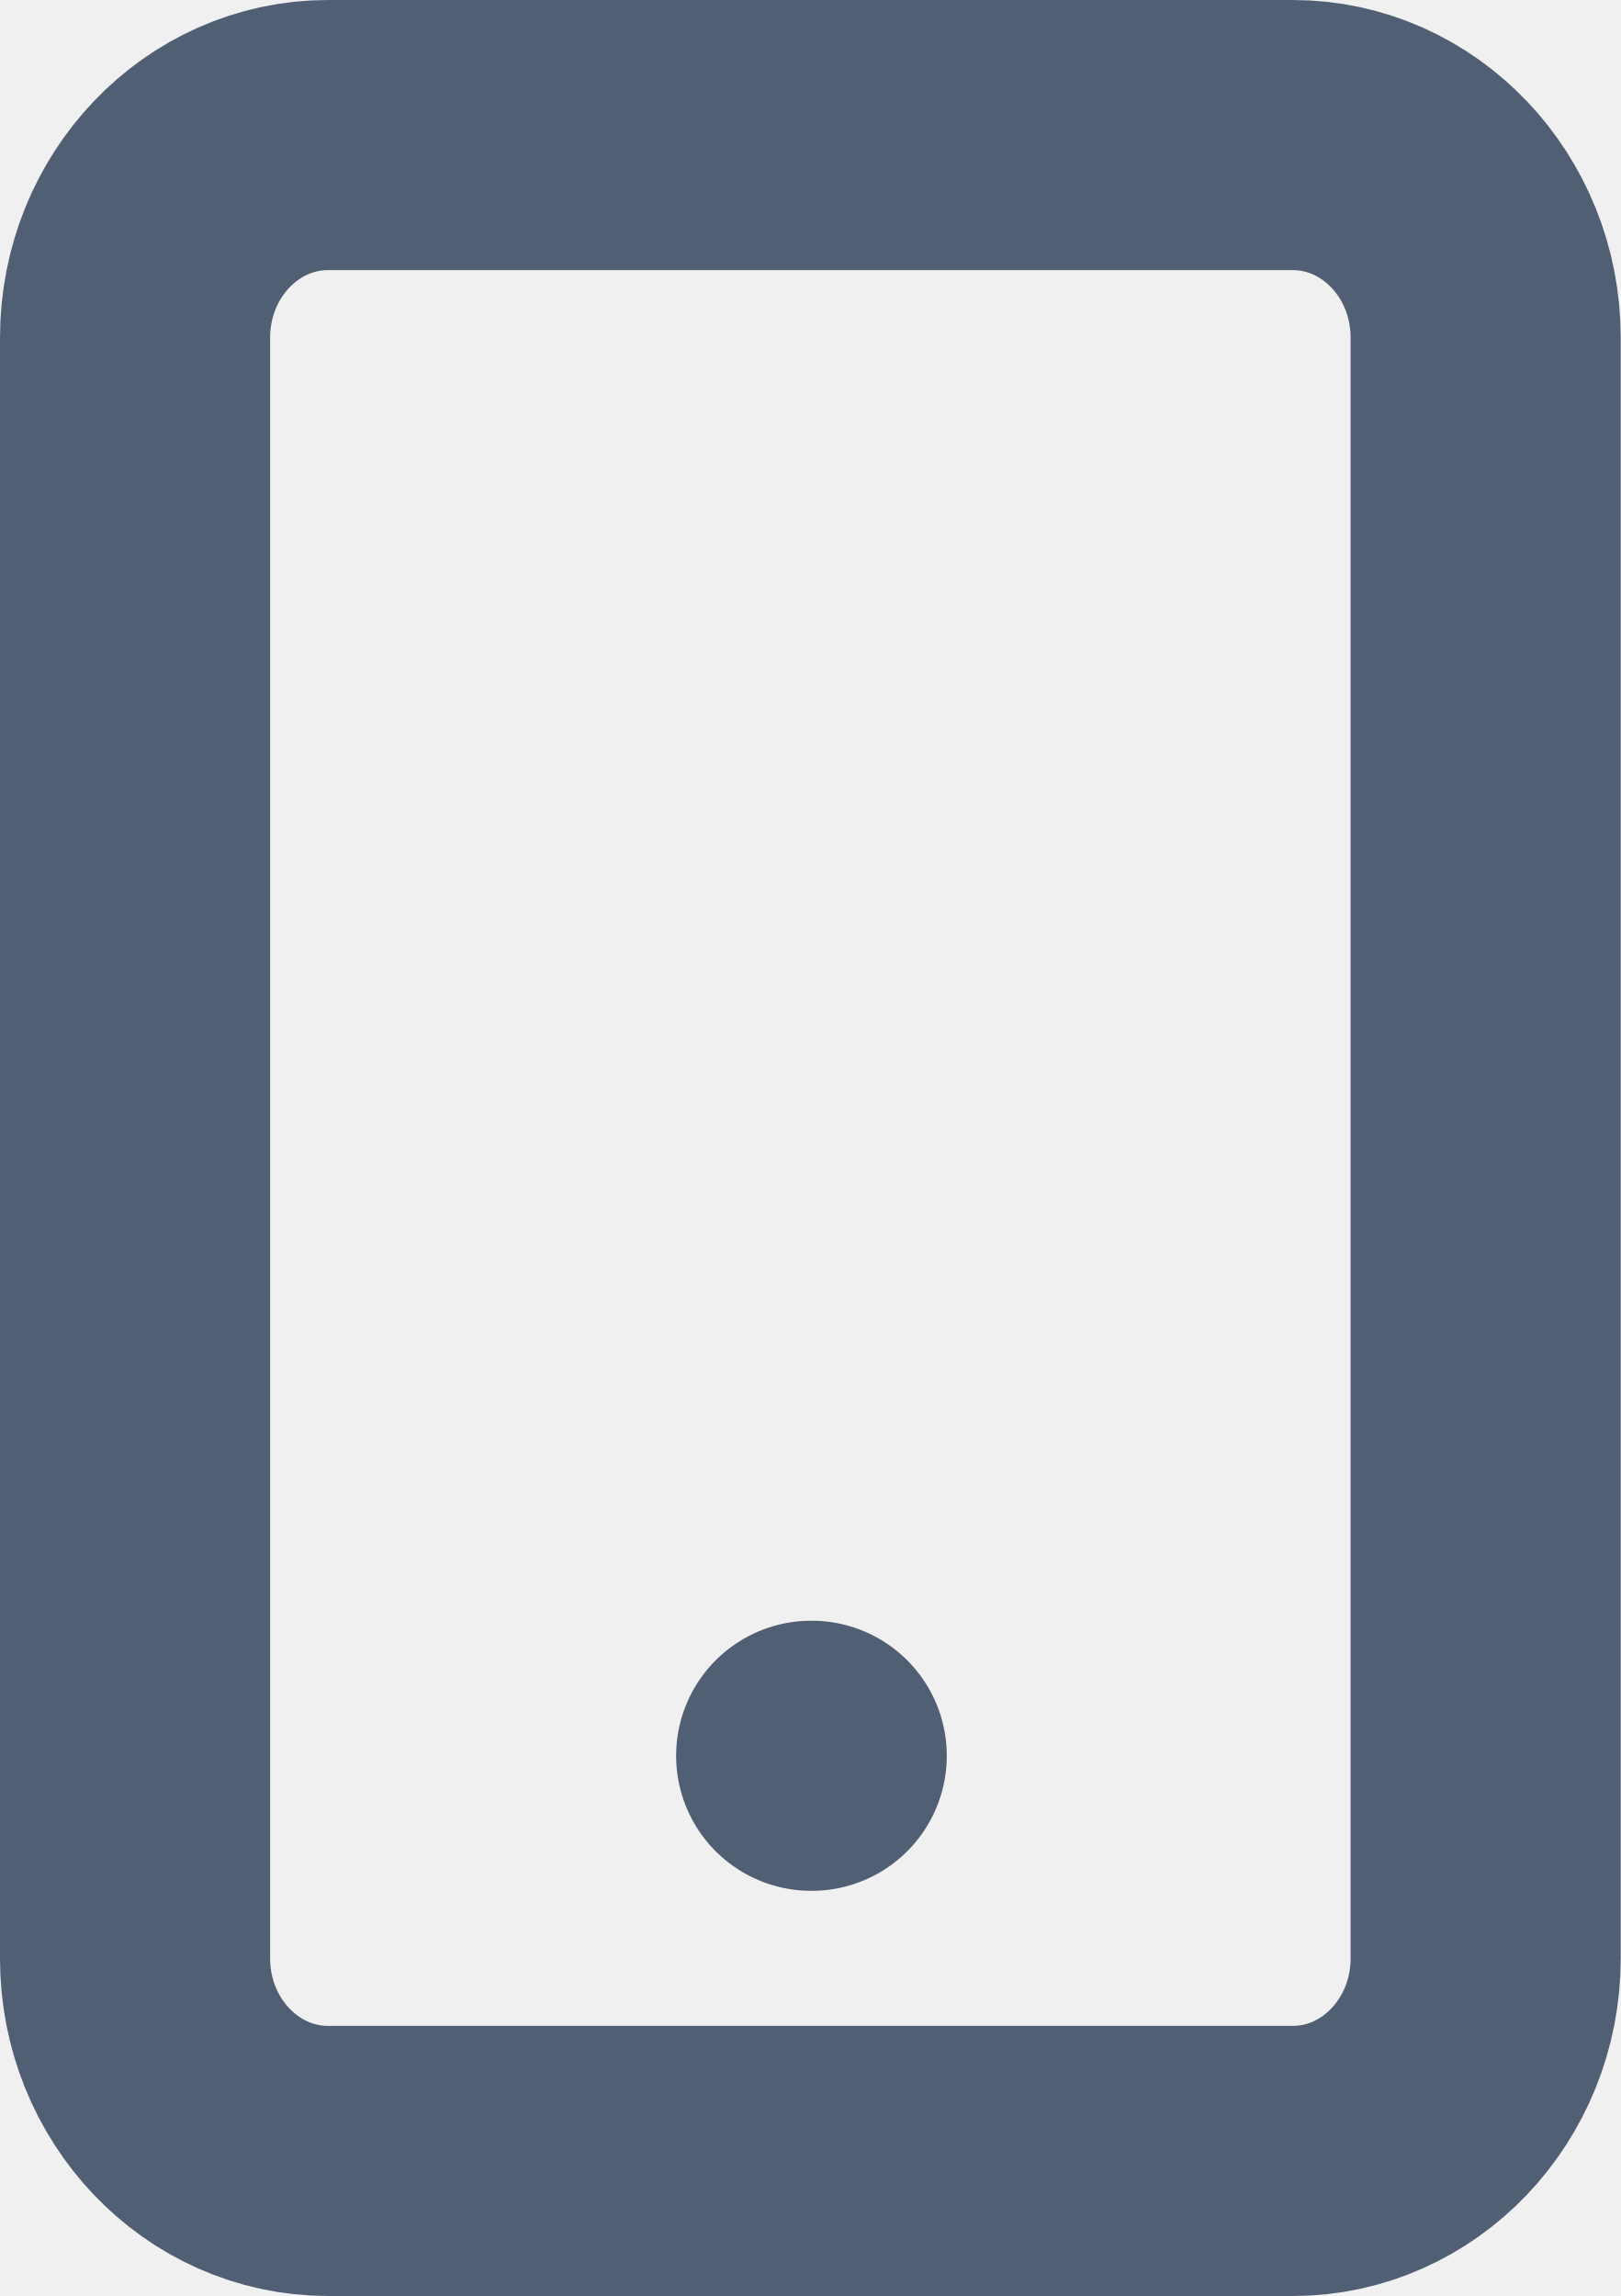
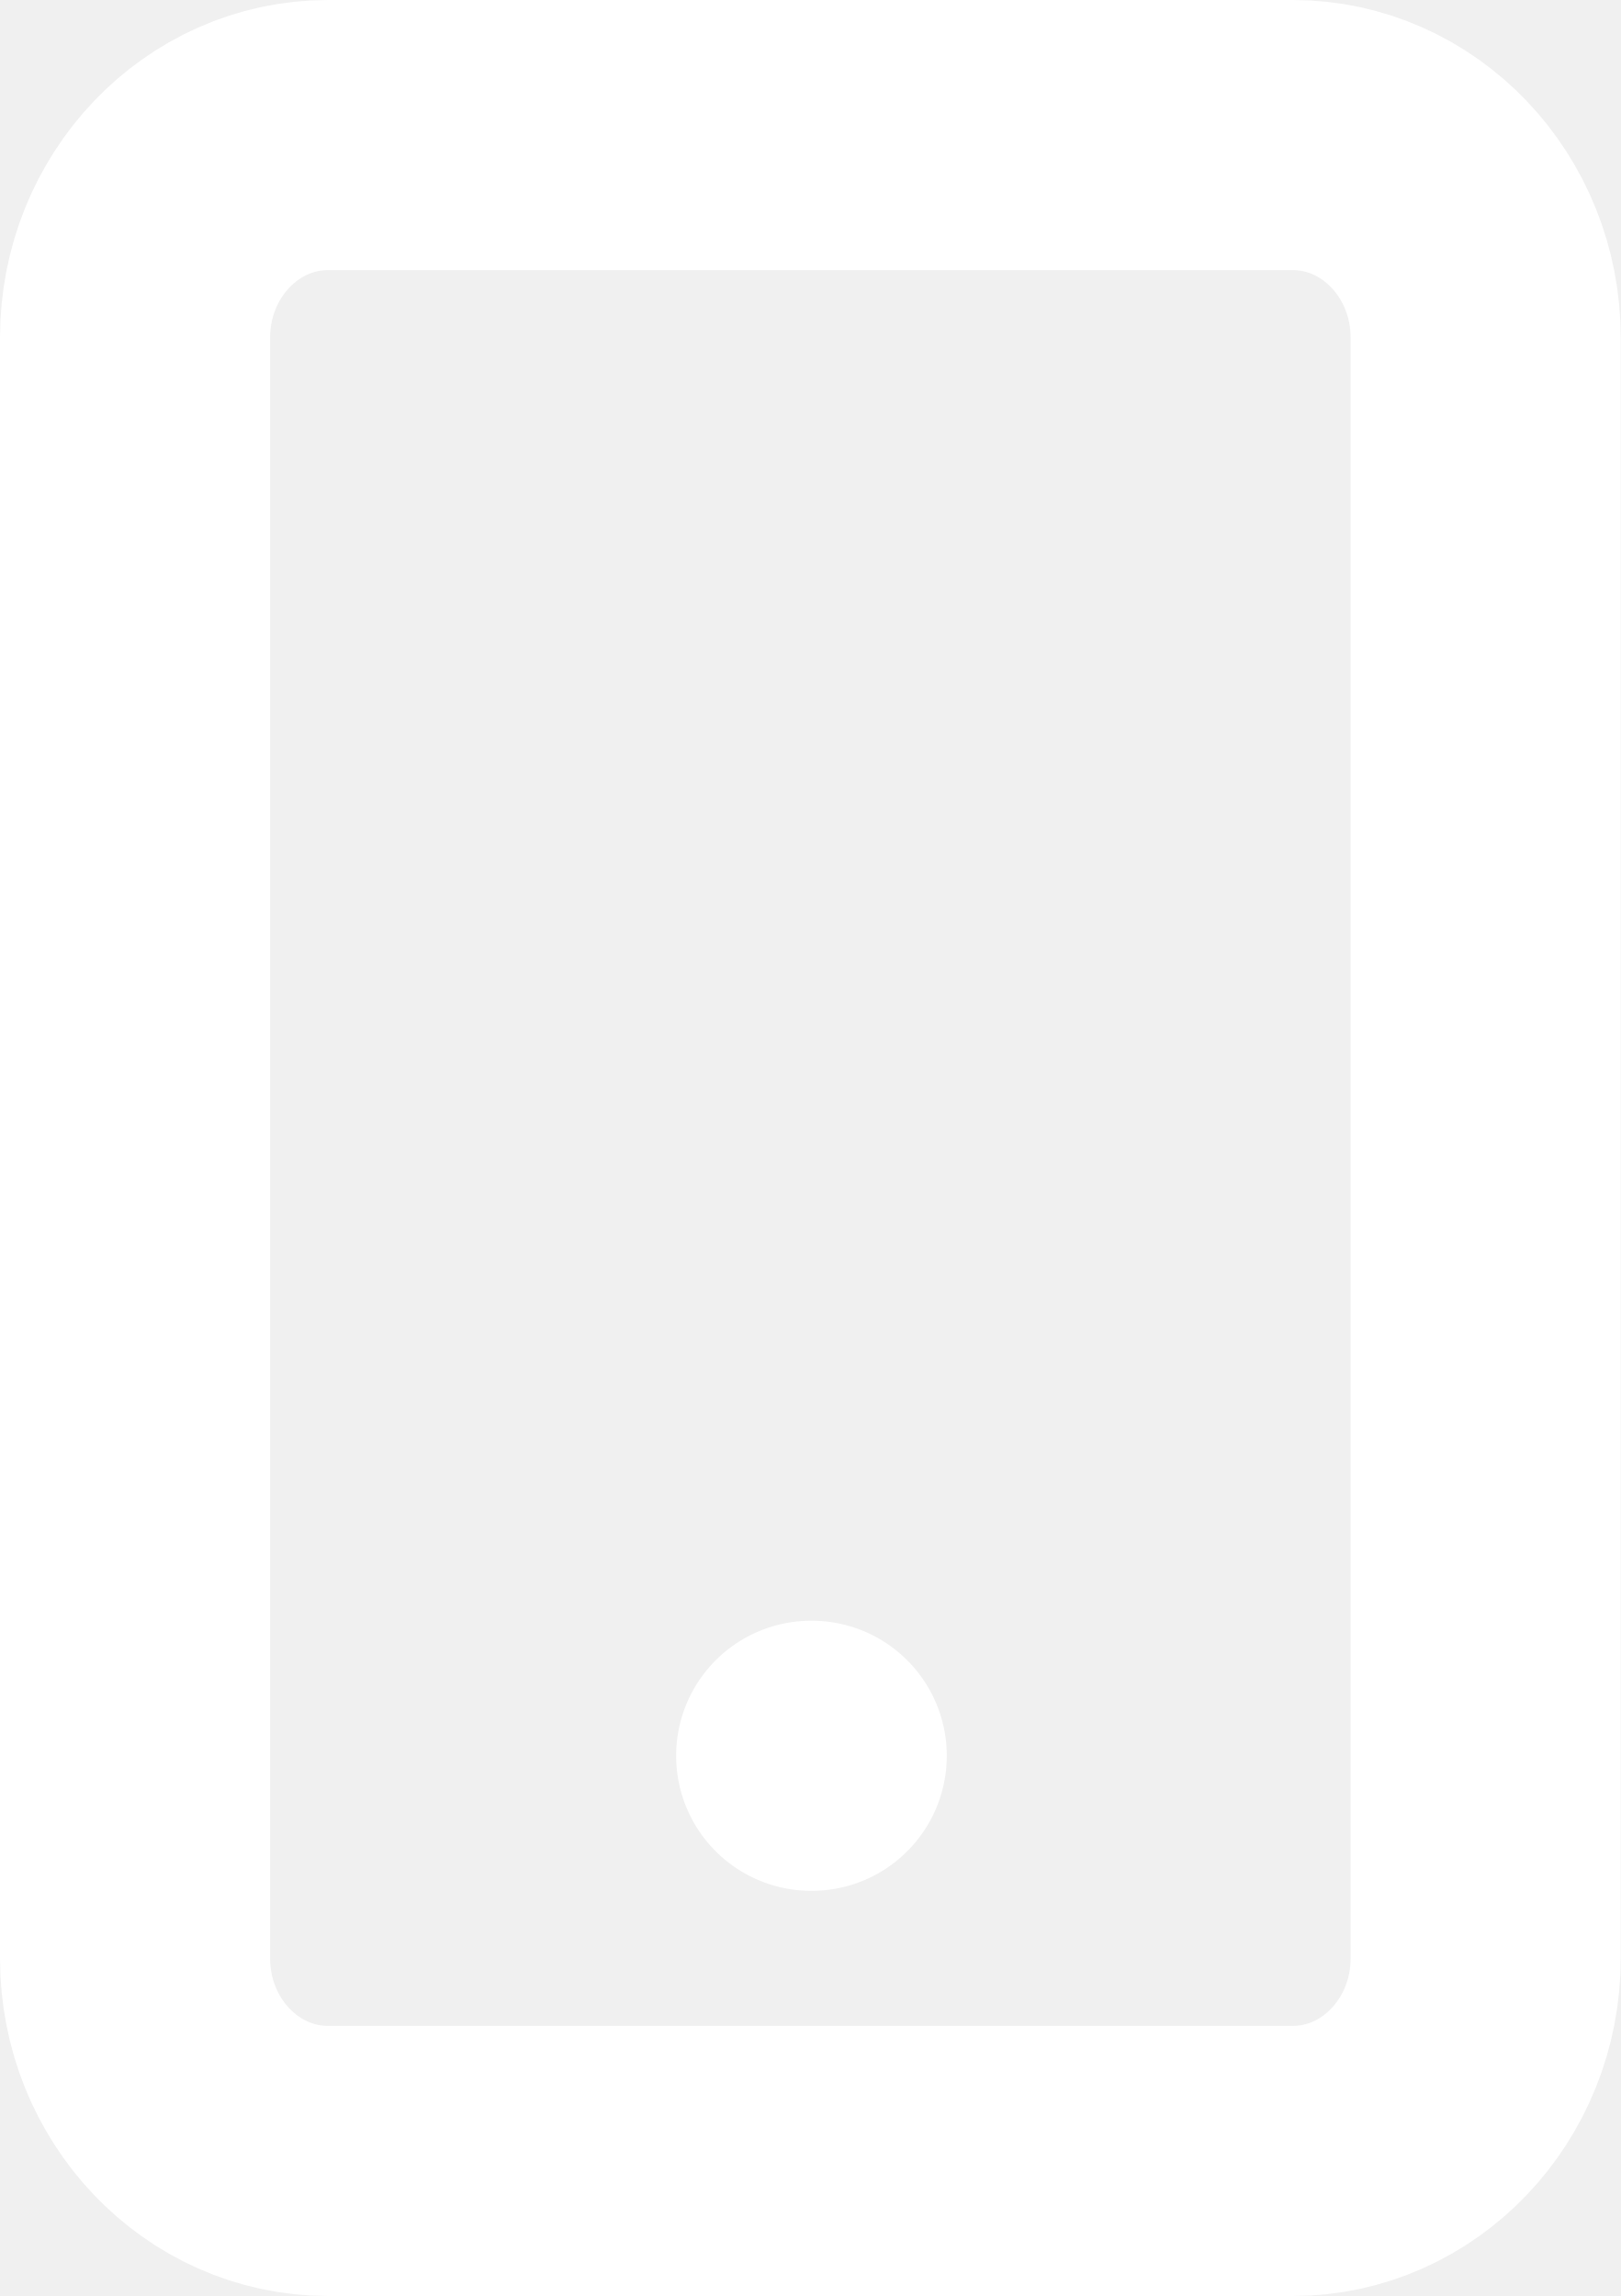
<svg xmlns="http://www.w3.org/2000/svg" width="12" height="17" viewBox="0 0 12 17" fill="none">
-   <path d="M2.429 1H9.571C10.36 1 11 1.672 11 2.5V14.5C11 15.328 10.36 16 9.571 16H2.429C1.64 16 1 15.328 1 14.5V2.5C1 1.672 1.64 1 2.429 1Z" stroke="#515F74" stroke-width="2" stroke-linecap="round" stroke-linejoin="round" />
-   <path d="M6.01 13H6.006" stroke="#515F74" stroke-width="2" stroke-linecap="round" stroke-linejoin="round" />
+   <path d="M2.429 1H9.571C10.36 1 11 1.672 11 2.5V14.5C11 15.328 10.36 16 9.571 16H2.429C1.64 16 1 15.328 1 14.5V2.5C1 1.672 1.64 1 2.429 1Z" stroke="#FFFFFF" stroke-width="2" stroke-linecap="round" stroke-linejoin="round" />
+   <path d="M6.01 13H6.006" stroke="#FFFFFF" stroke-width="2" stroke-linecap="round" stroke-linejoin="round" />
</svg>
